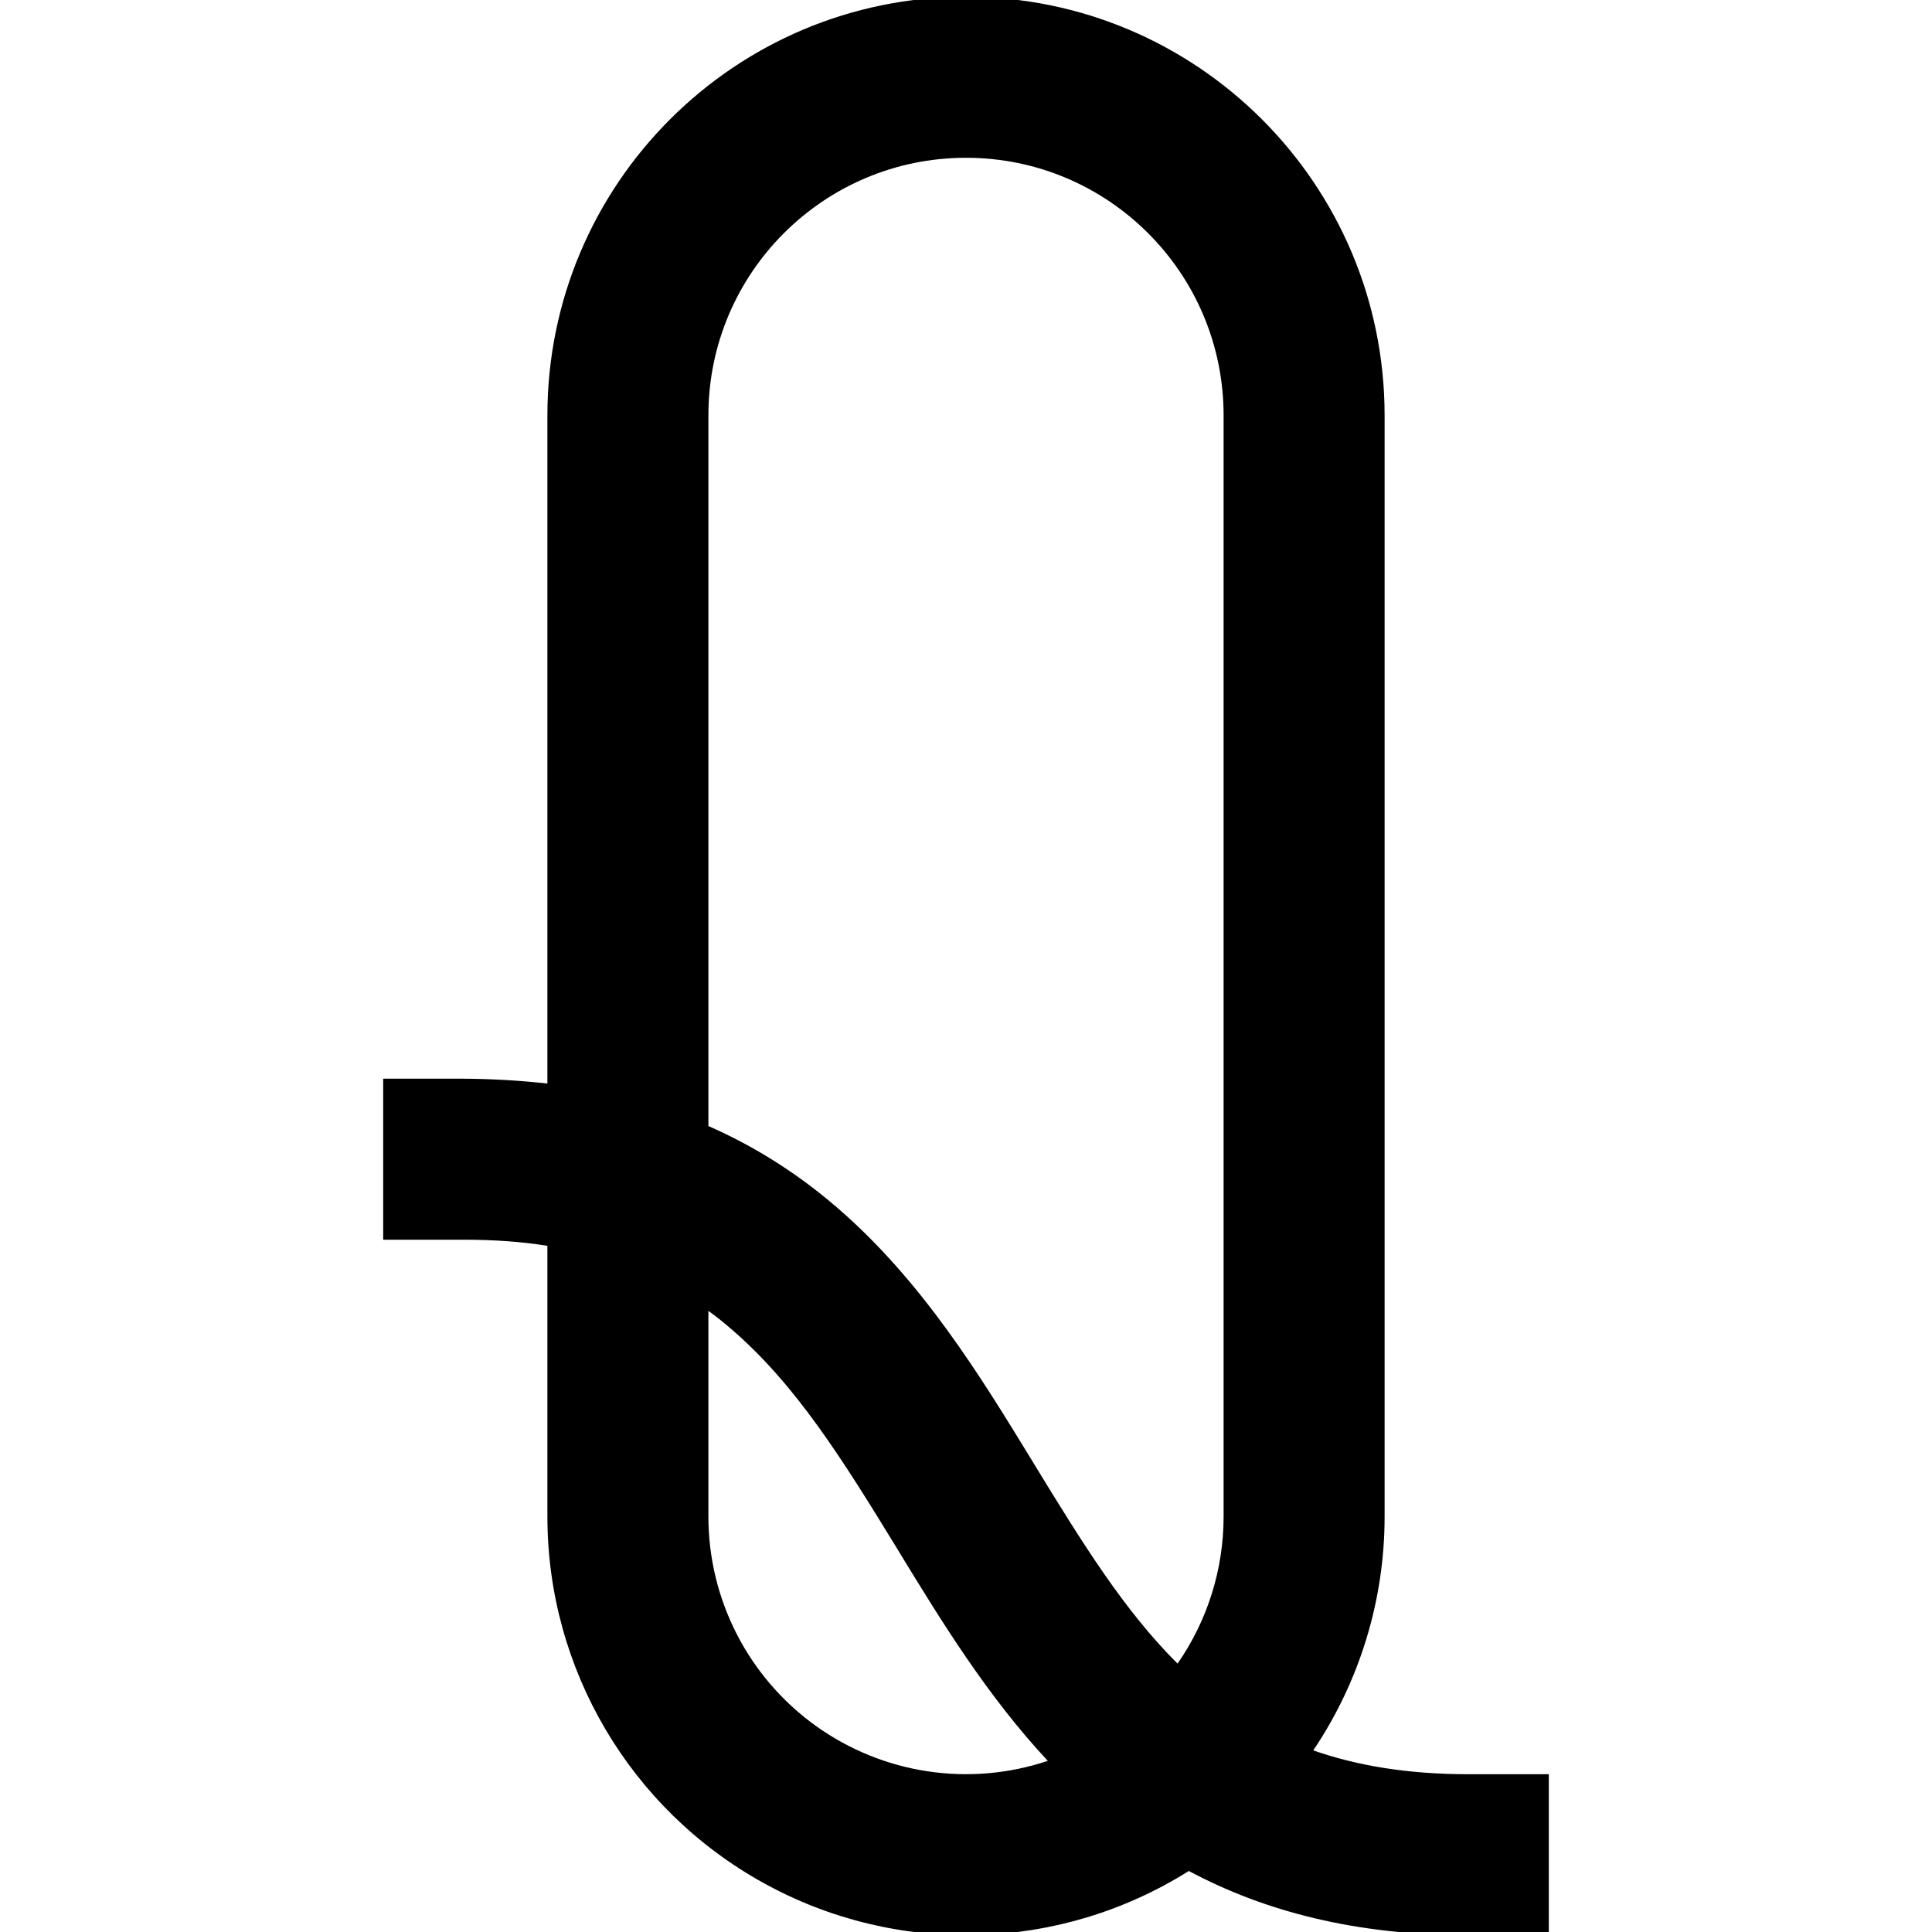
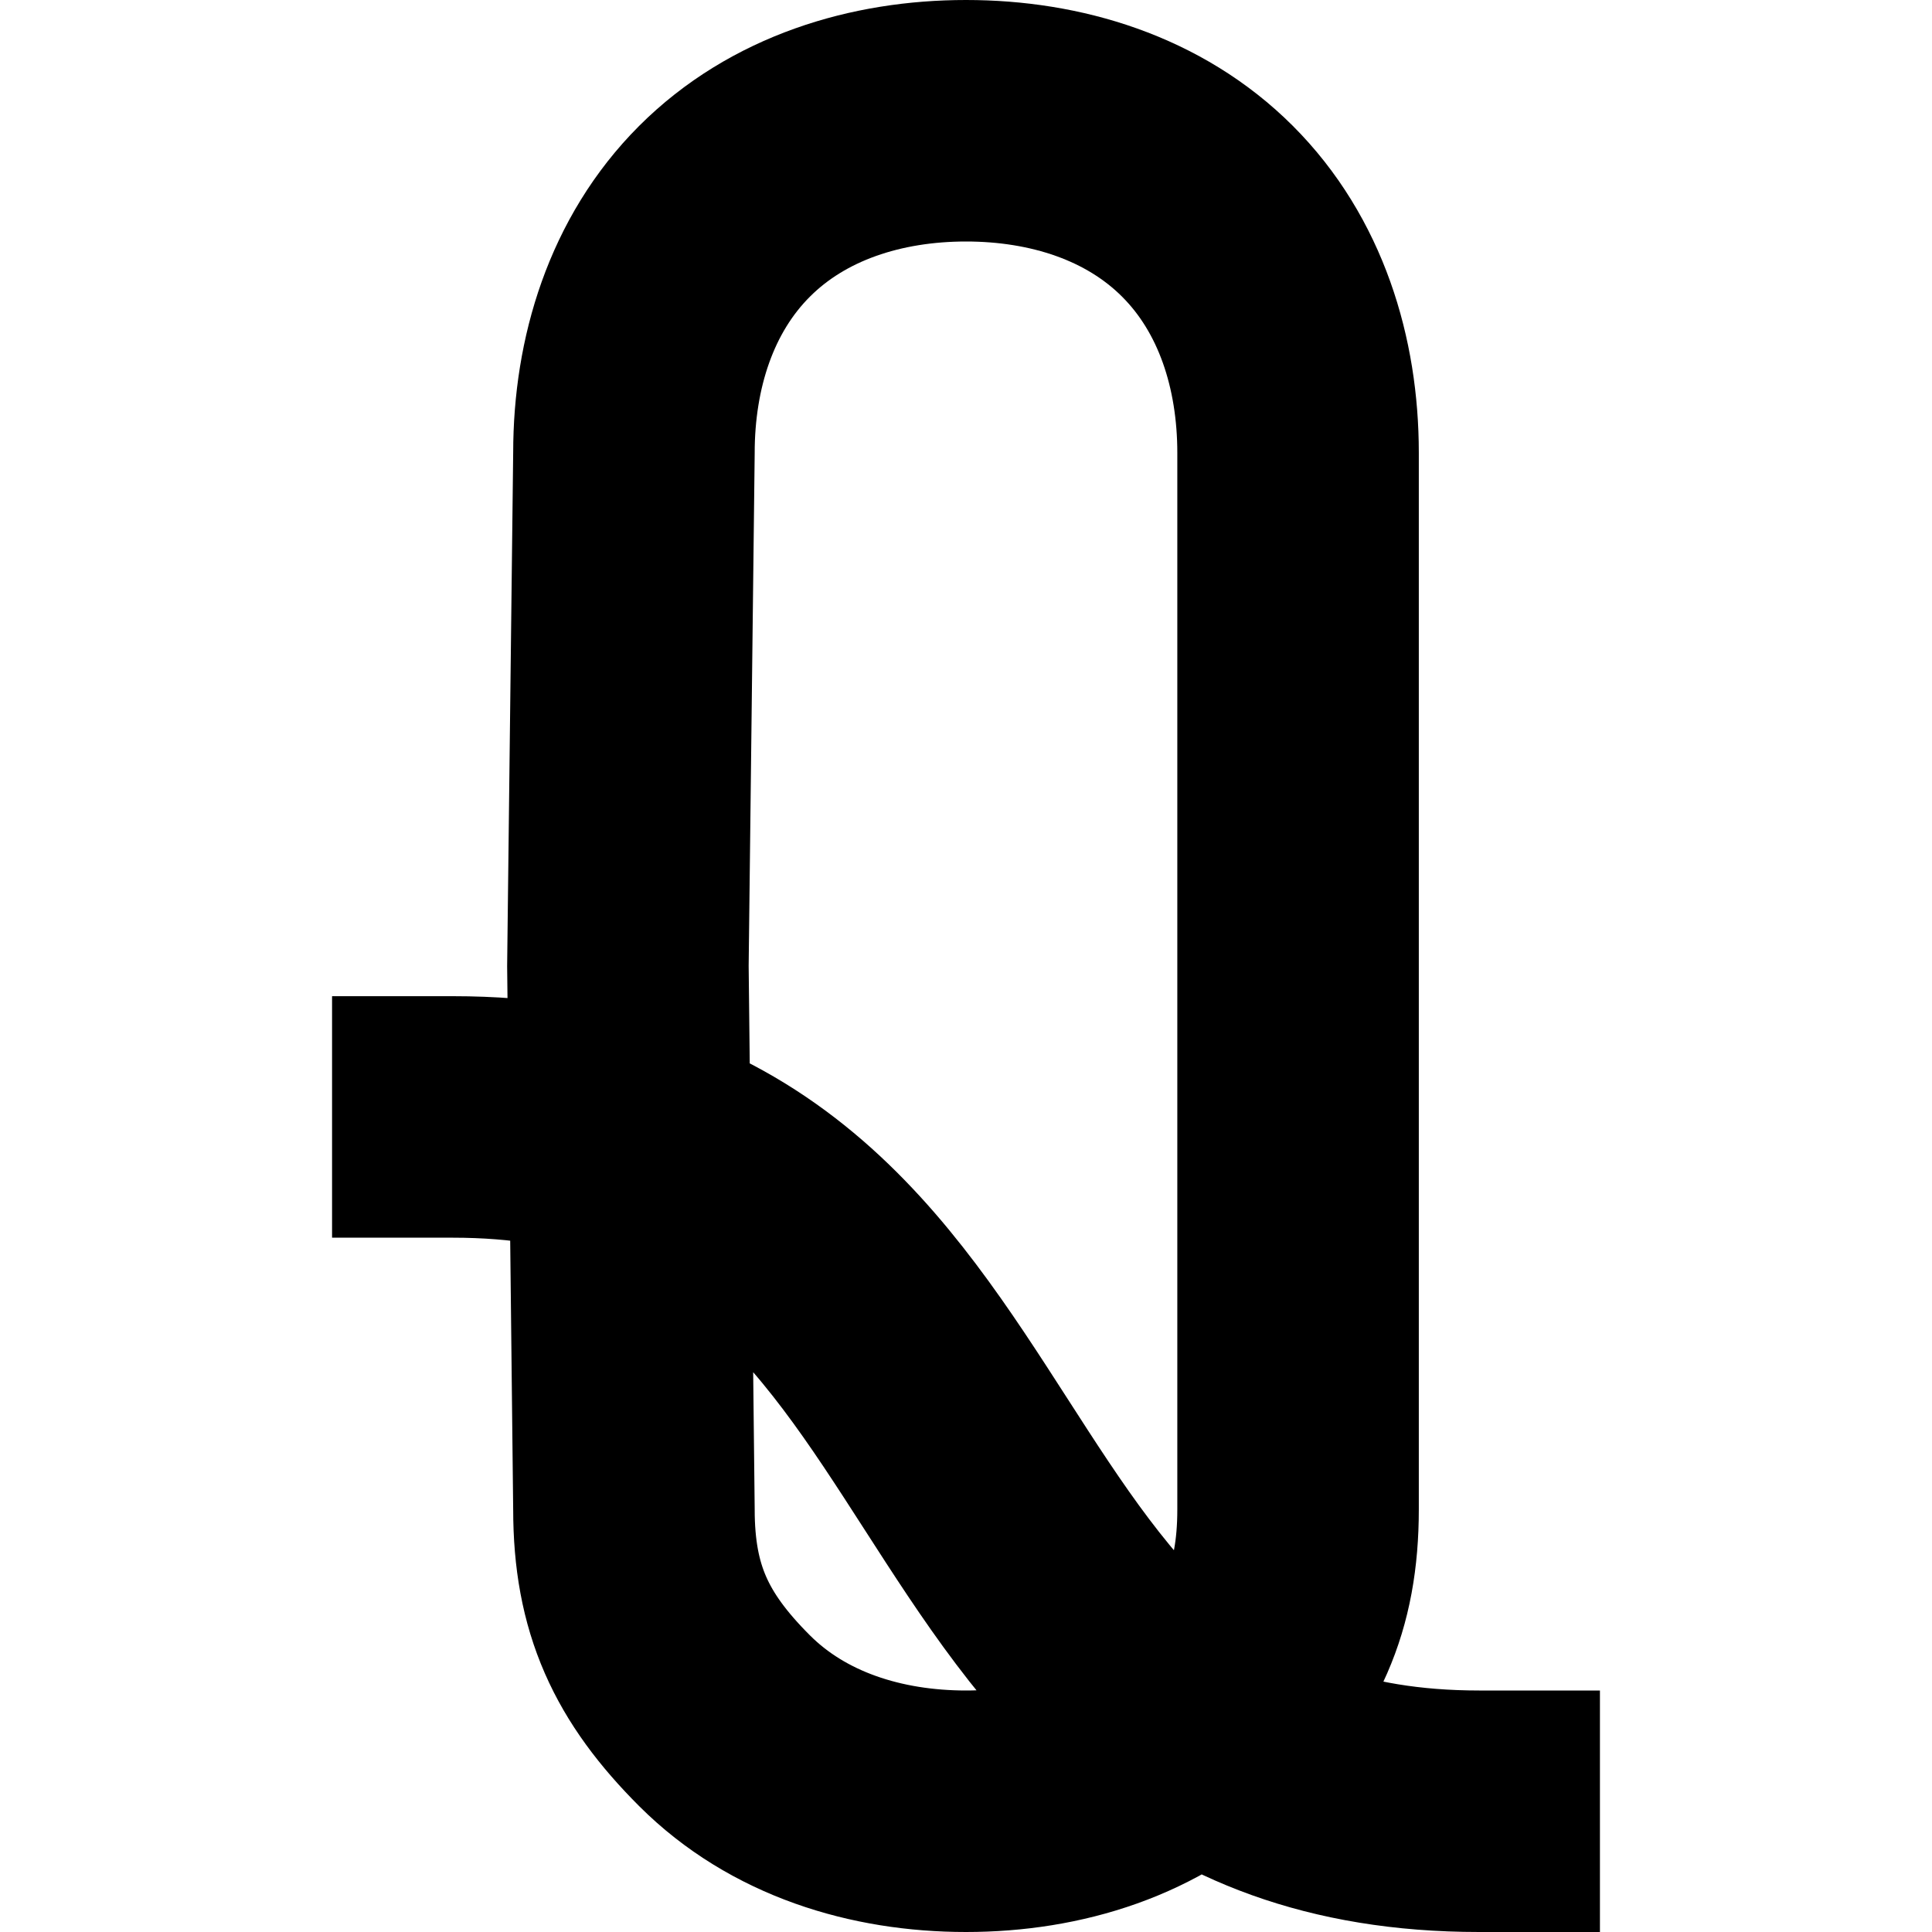
- <svg xmlns="http://www.w3.org/2000/svg" viewBox="0 0 12 12">
-   <path fill-rule="evenodd" d="M6 .98a1.6 1.6 0 0 0-1.6 1.6v4.414c.298.131.56.301.793.501.533.457.898 1.055 1.216 1.575l.018.03c.296.484.556.904.887 1.233A1.6 1.6 0 0 0 7.6 9.42V2.58A1.6 1.6 0 0 0 6 .98m2.157 9.892A2.6 2.6 0 0 0 8.6 9.42V2.58a2.6 2.6 0 0 0-5.2 0v4.15a5 5 0 0 0-.52-.03h-.5v1h.5q.284 0 .52.038V9.42a2.6 2.6 0 0 0 3.984 2.201c.47.251 1.035.399 1.736.399h.5v-1h-.5c-.383 0-.697-.055-.963-.148m-1.649.065c-.377-.404-.662-.87-.917-1.287l-.018-.03c-.338-.552-.629-1.02-1.031-1.365a2 2 0 0 0-.142-.113V9.42a1.6 1.6 0 0 0 2.108 1.517" />
+ <svg xmlns="http://www.w3.org/2000/svg" fill="none" viewBox="0 0 32 32">
+   <path stroke="currentColor" stroke-linecap="square" stroke-width="4" d="M7.5 18.5c9.6 0 7.4 11.5 17 11.5M10.4 16l.1-8.5c0-1.485.45-2.95 1.5-4S14.515 2 16 2s2.95.45 4 1.5 1.5 2.515 1.5 4V25c0 1.485-.45 2.45-1.5 3.5S17.485 30 16 30s-2.95-.45-4-1.5-1.5-2.015-1.5-3.5z" />
</svg>
